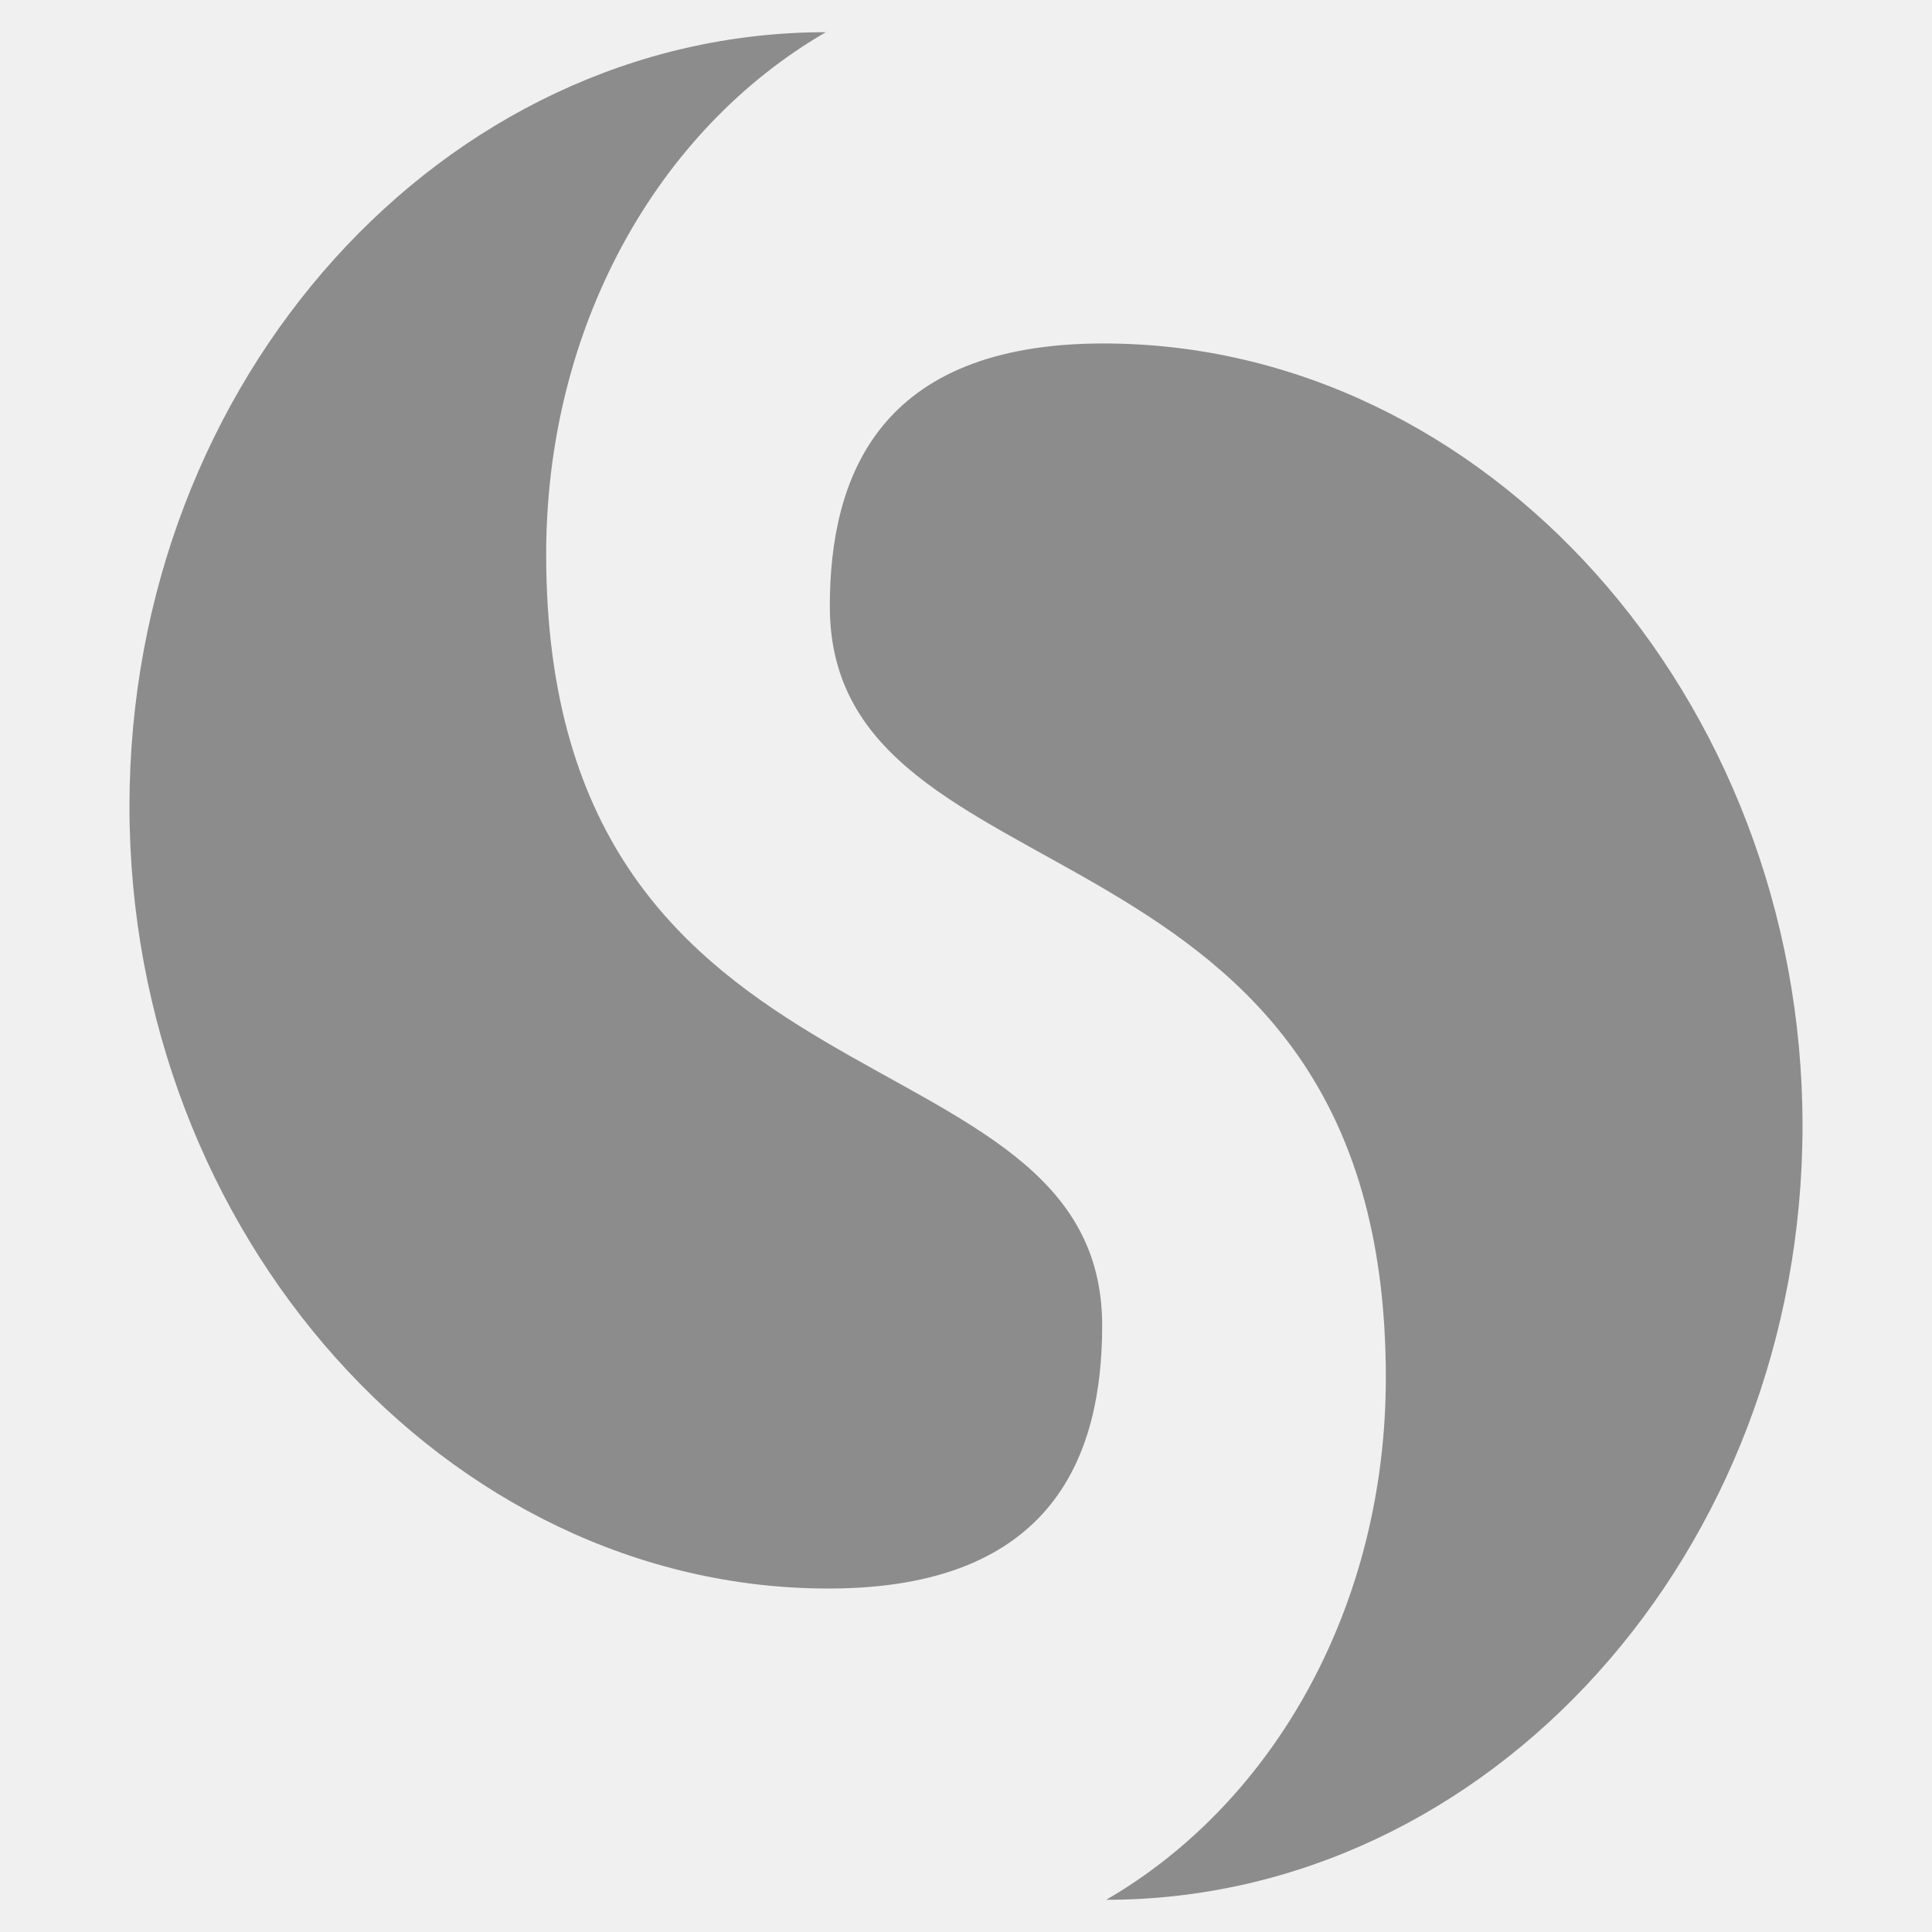
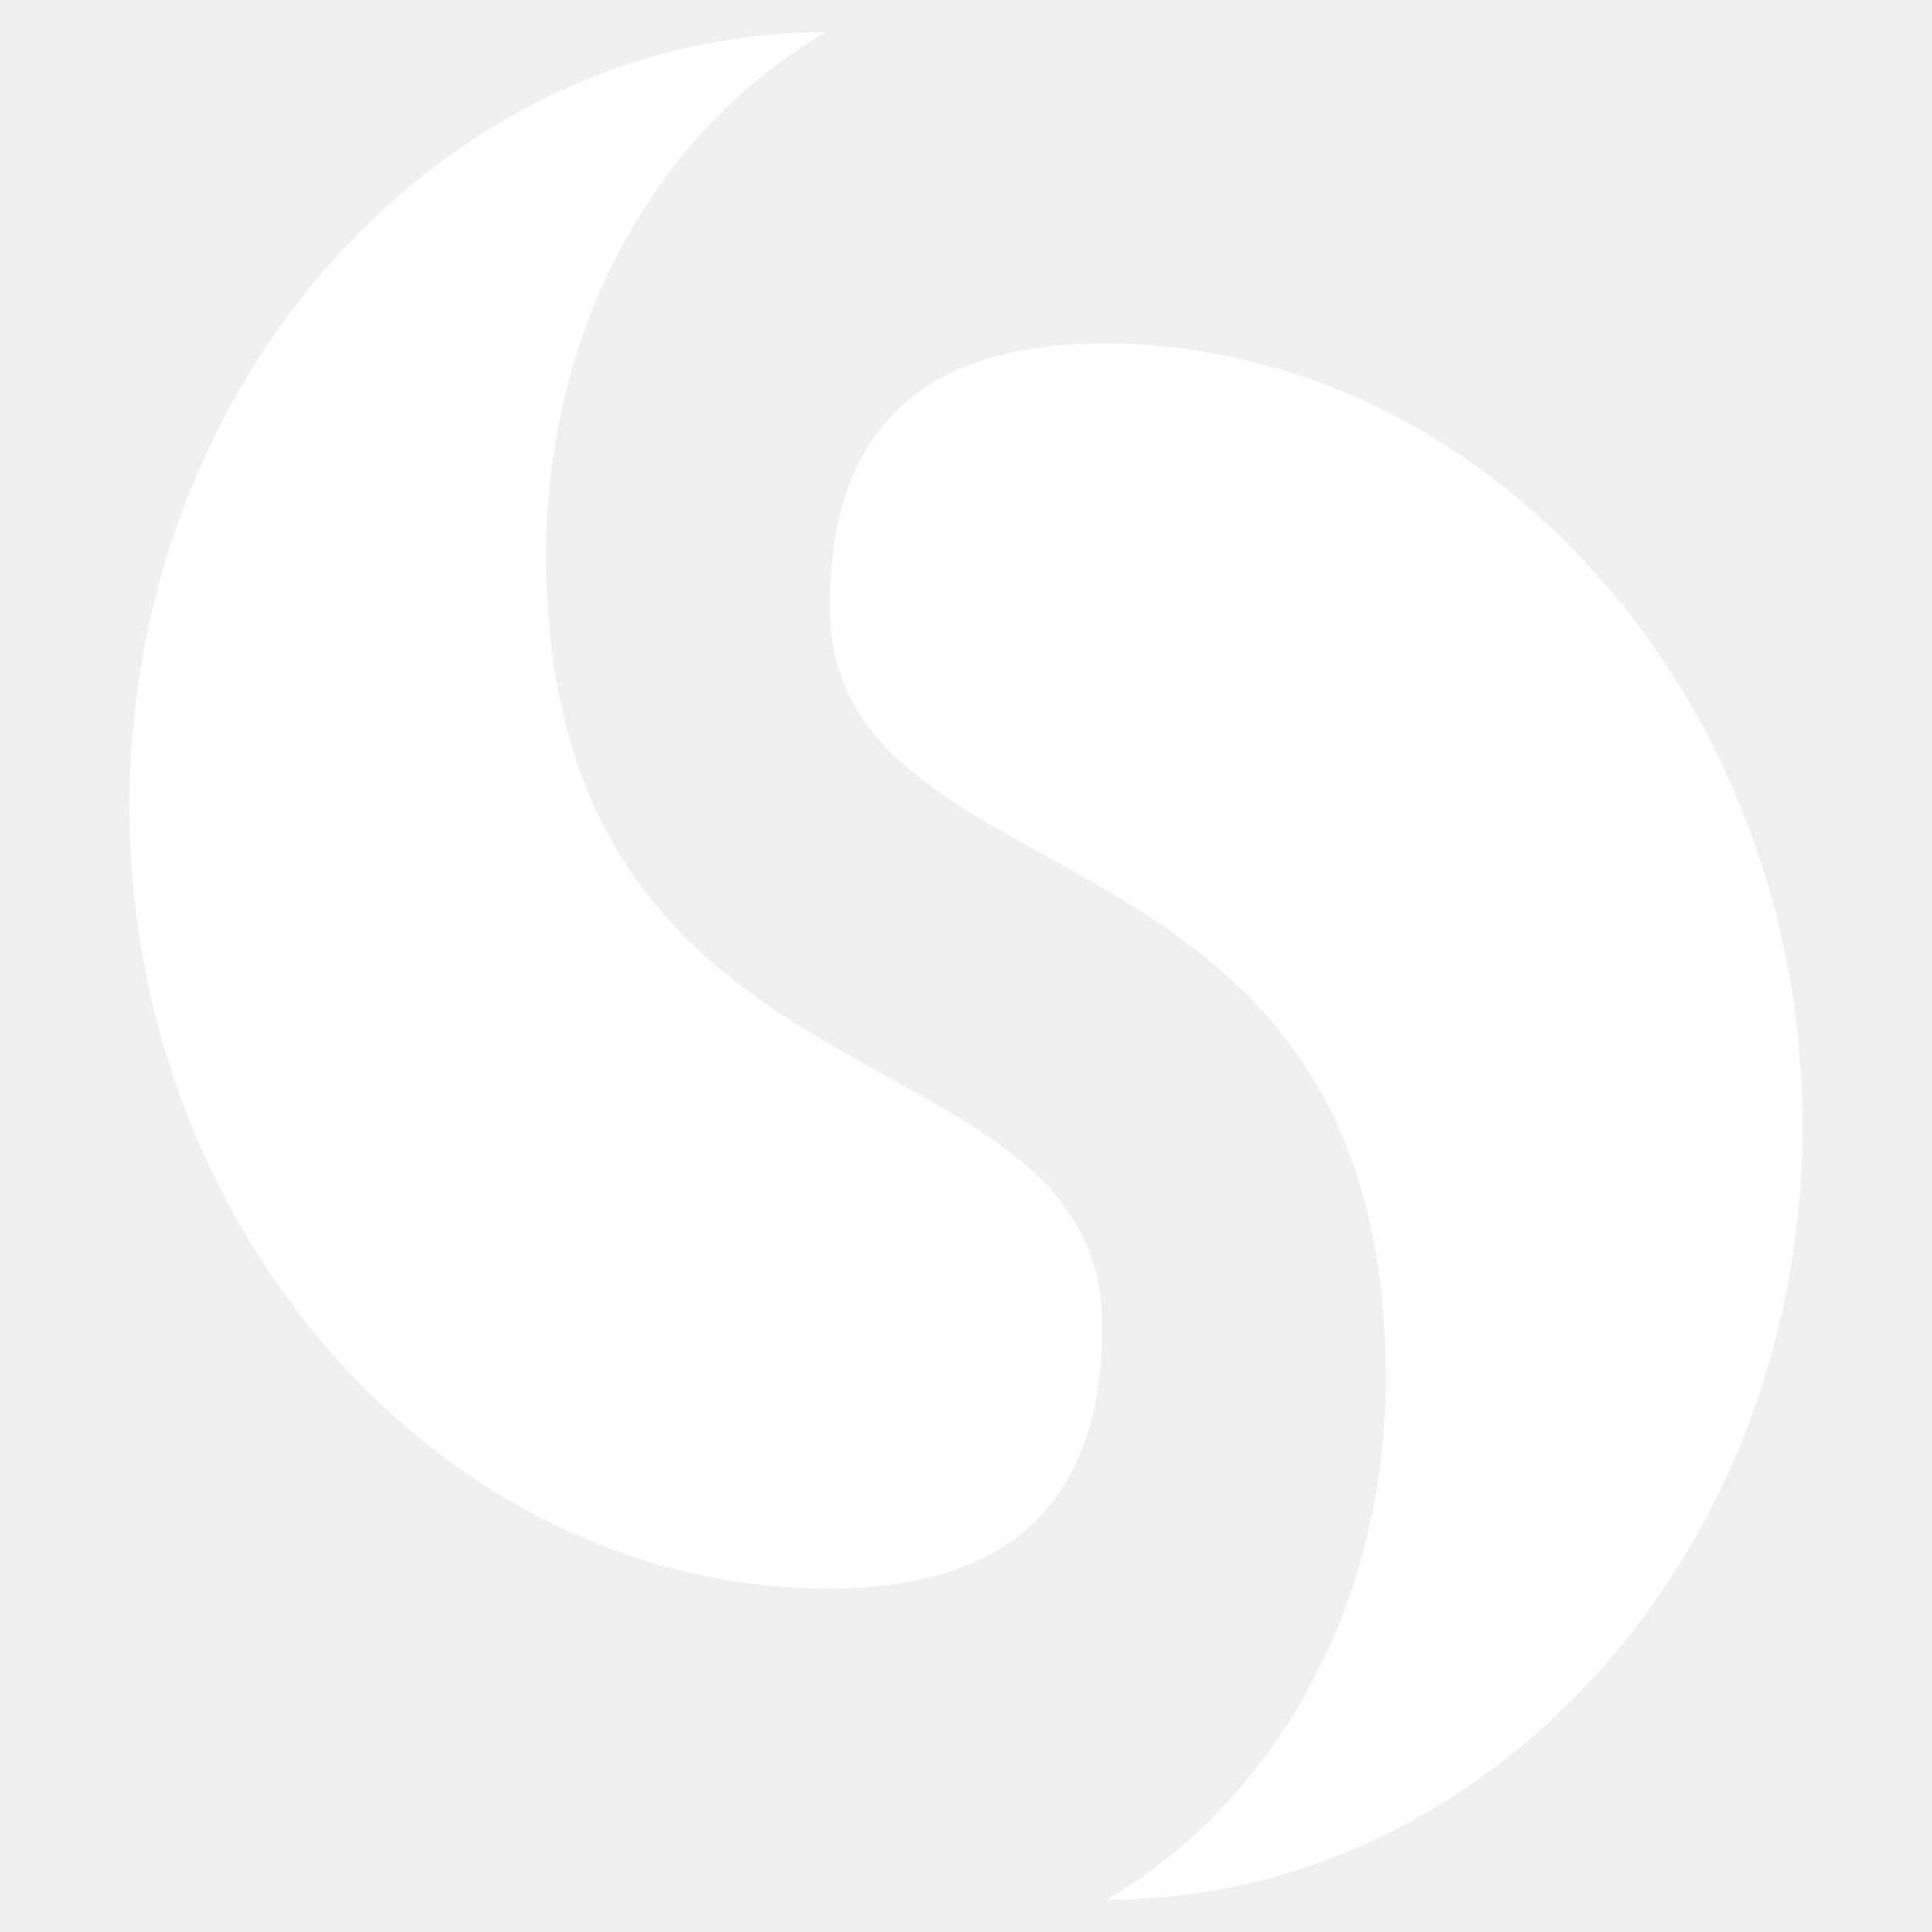
<svg xmlns="http://www.w3.org/2000/svg" version="1.1" x="0" y="0" width="300" height="300" viewBox="0, 0, 300, 300">
  <g id="Layer_1">
    <g>
-       <path d="M215.192,213.915 C215.192,124.35 128.854,141.901 128.854,94.157 C128.854,74.291 136.239,53.333 171.345,53.333 C230.69,53.333 279.895,108.384 279.895,174.774 C279.895,241.175 231.105,295 171.764,295 C197.97,279.811 215.192,249.196 215.192,213.915" fill="#8C8C8C" />
-       <path d="M128.233,5 C102.027,20.188 84.809,50.799 84.809,86.091 C84.809,175.655 171.145,158.094 171.145,205.837 C171.145,225.712 163.761,246.667 128.645,246.667 C69.308,246.667 20.104,191.613 20.104,125.224 C20.104,58.831 68.893,5 128.233,5" fill="#8C8C8C" />
+       <path d="M215.192,213.915 C215.192,124.35 128.854,141.901 128.854,94.157 C128.854,74.291 136.239,53.333 171.345,53.333 C230.69,53.333 279.895,108.384 279.895,174.774 C279.895,241.175 231.105,295 171.764,295 C197.97,279.811 215.192,249.196 215.192,213.915" fill="#FFFFFF" />
+       <path d="M128.233,5 C102.027,20.188 84.809,50.799 84.809,86.091 C84.809,175.655 171.145,158.094 171.145,205.837 C171.145,225.712 163.761,246.667 128.645,246.667 C69.308,246.667 20.104,191.613 20.104,125.224 C20.104,58.831 68.893,5 128.233,5" fill="#FFFFFF" />
    </g>
  </g>
</svg>
